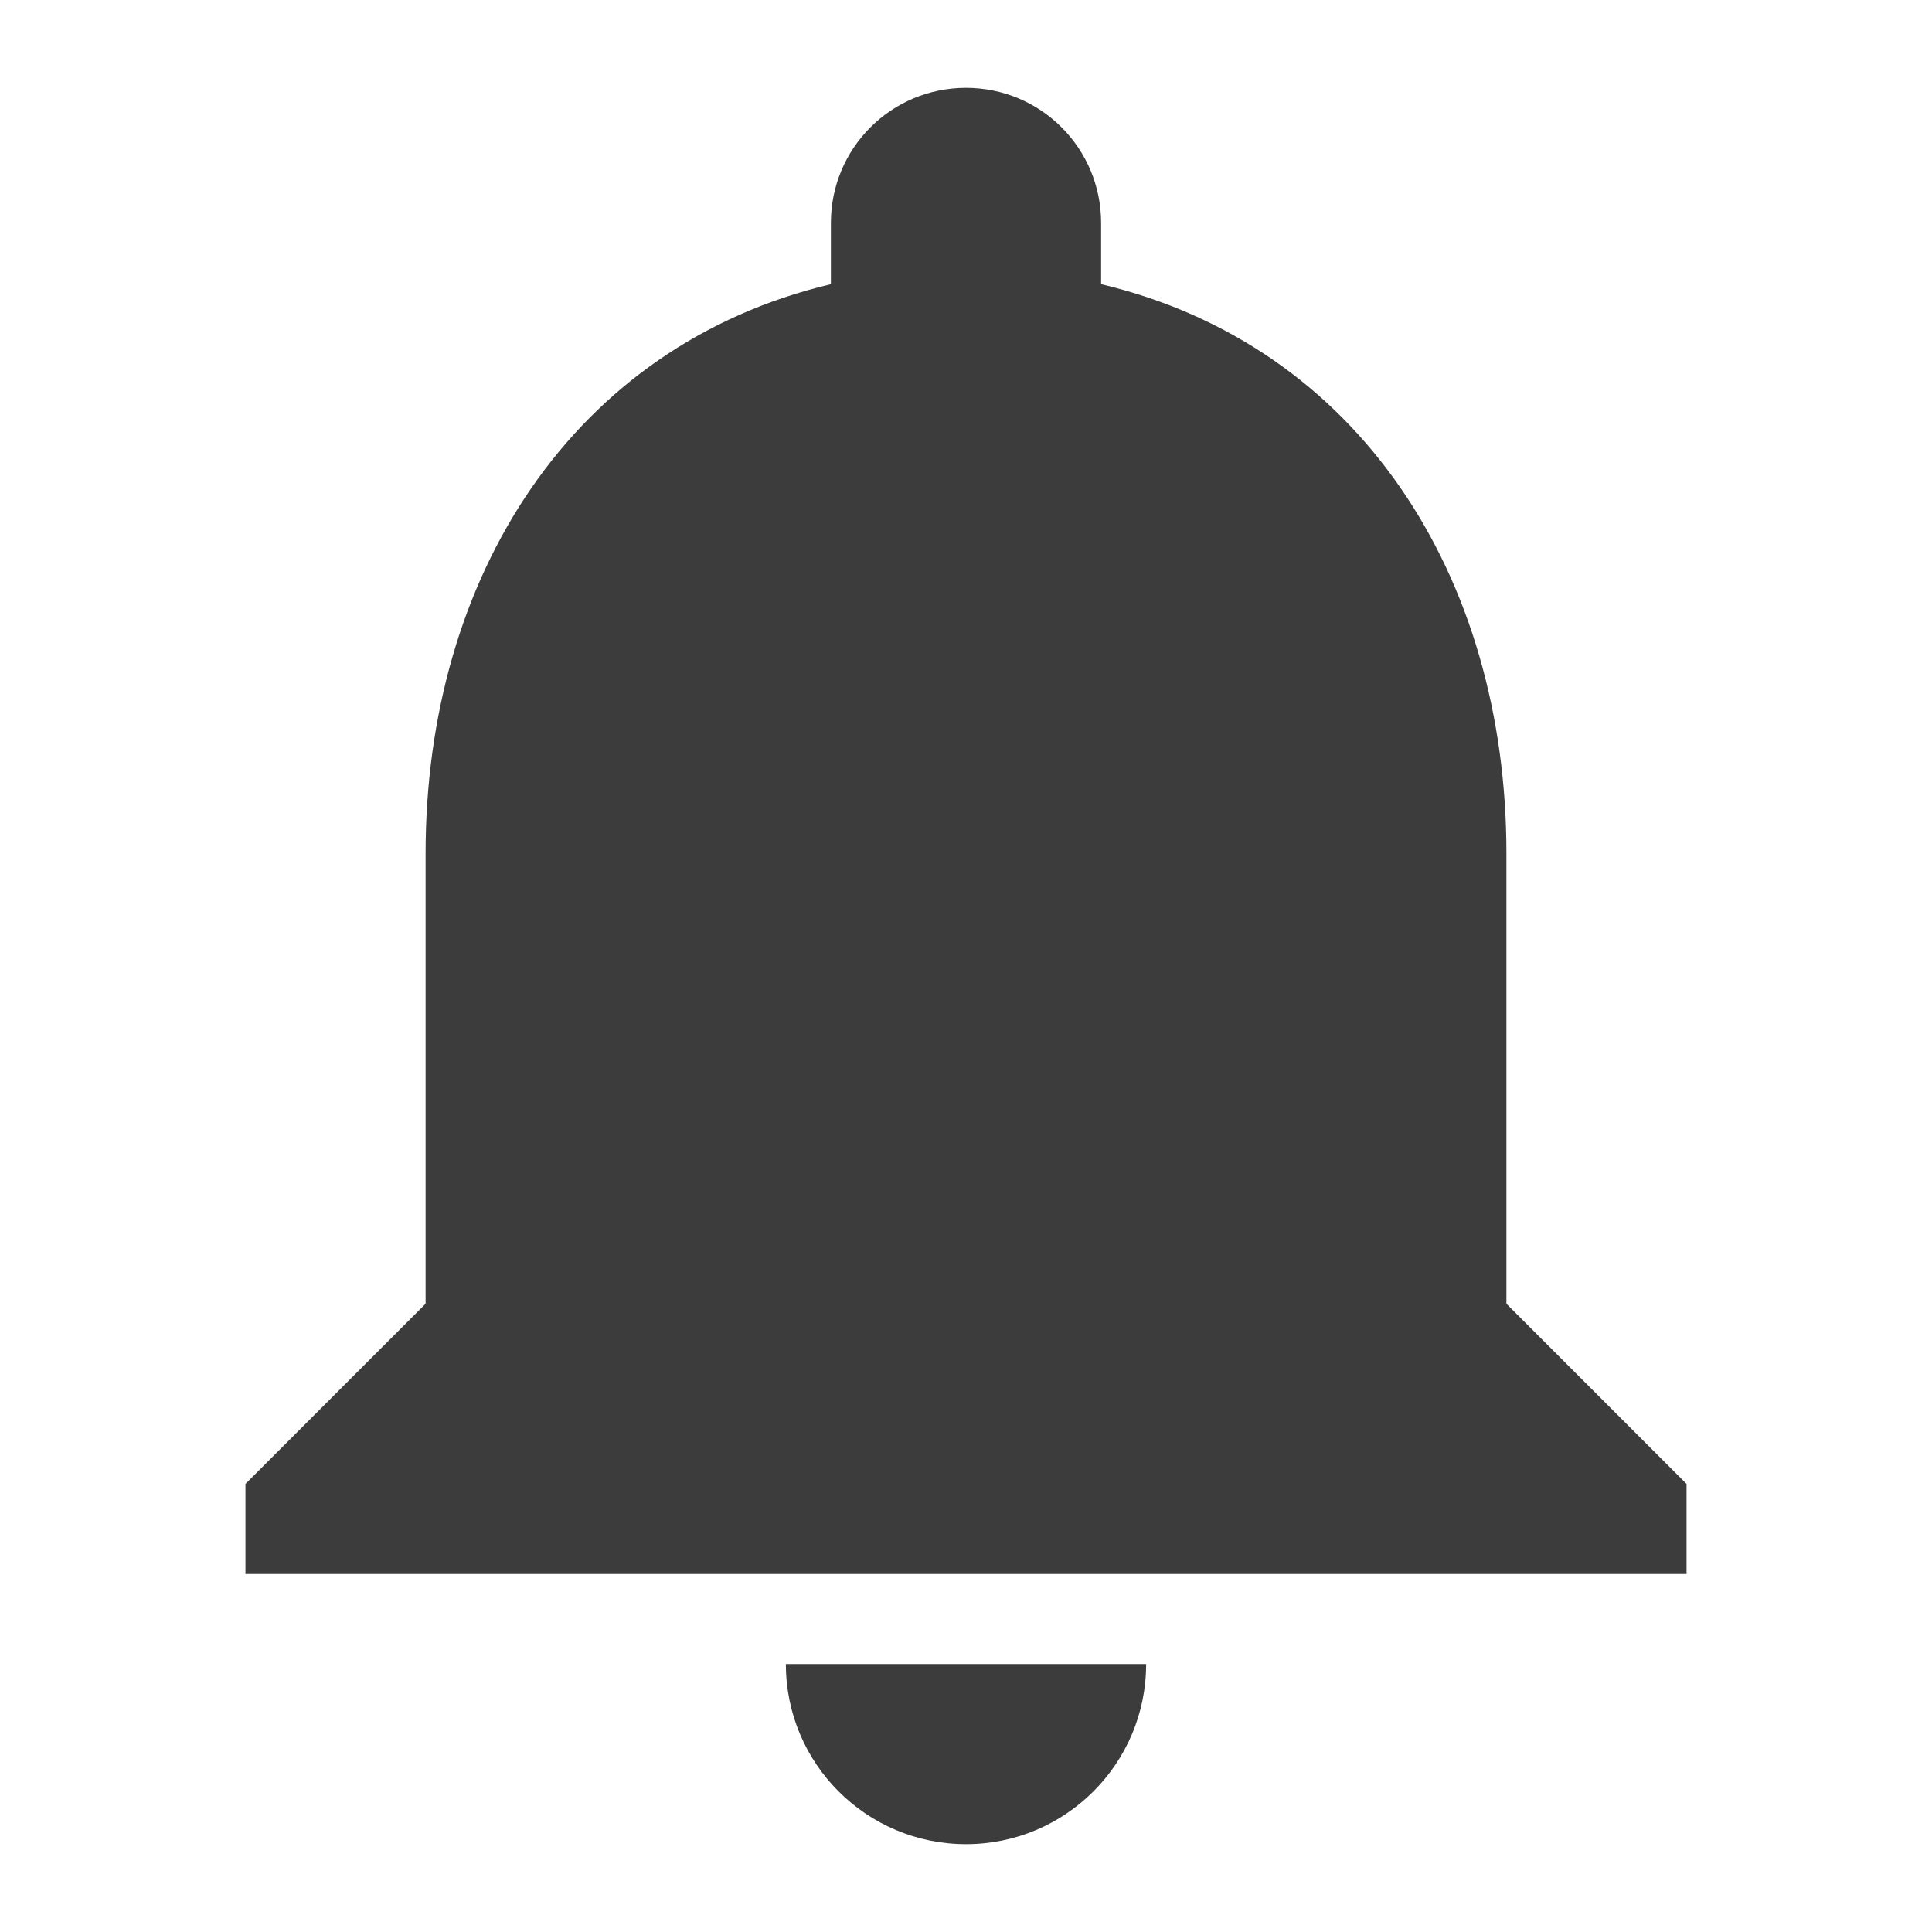
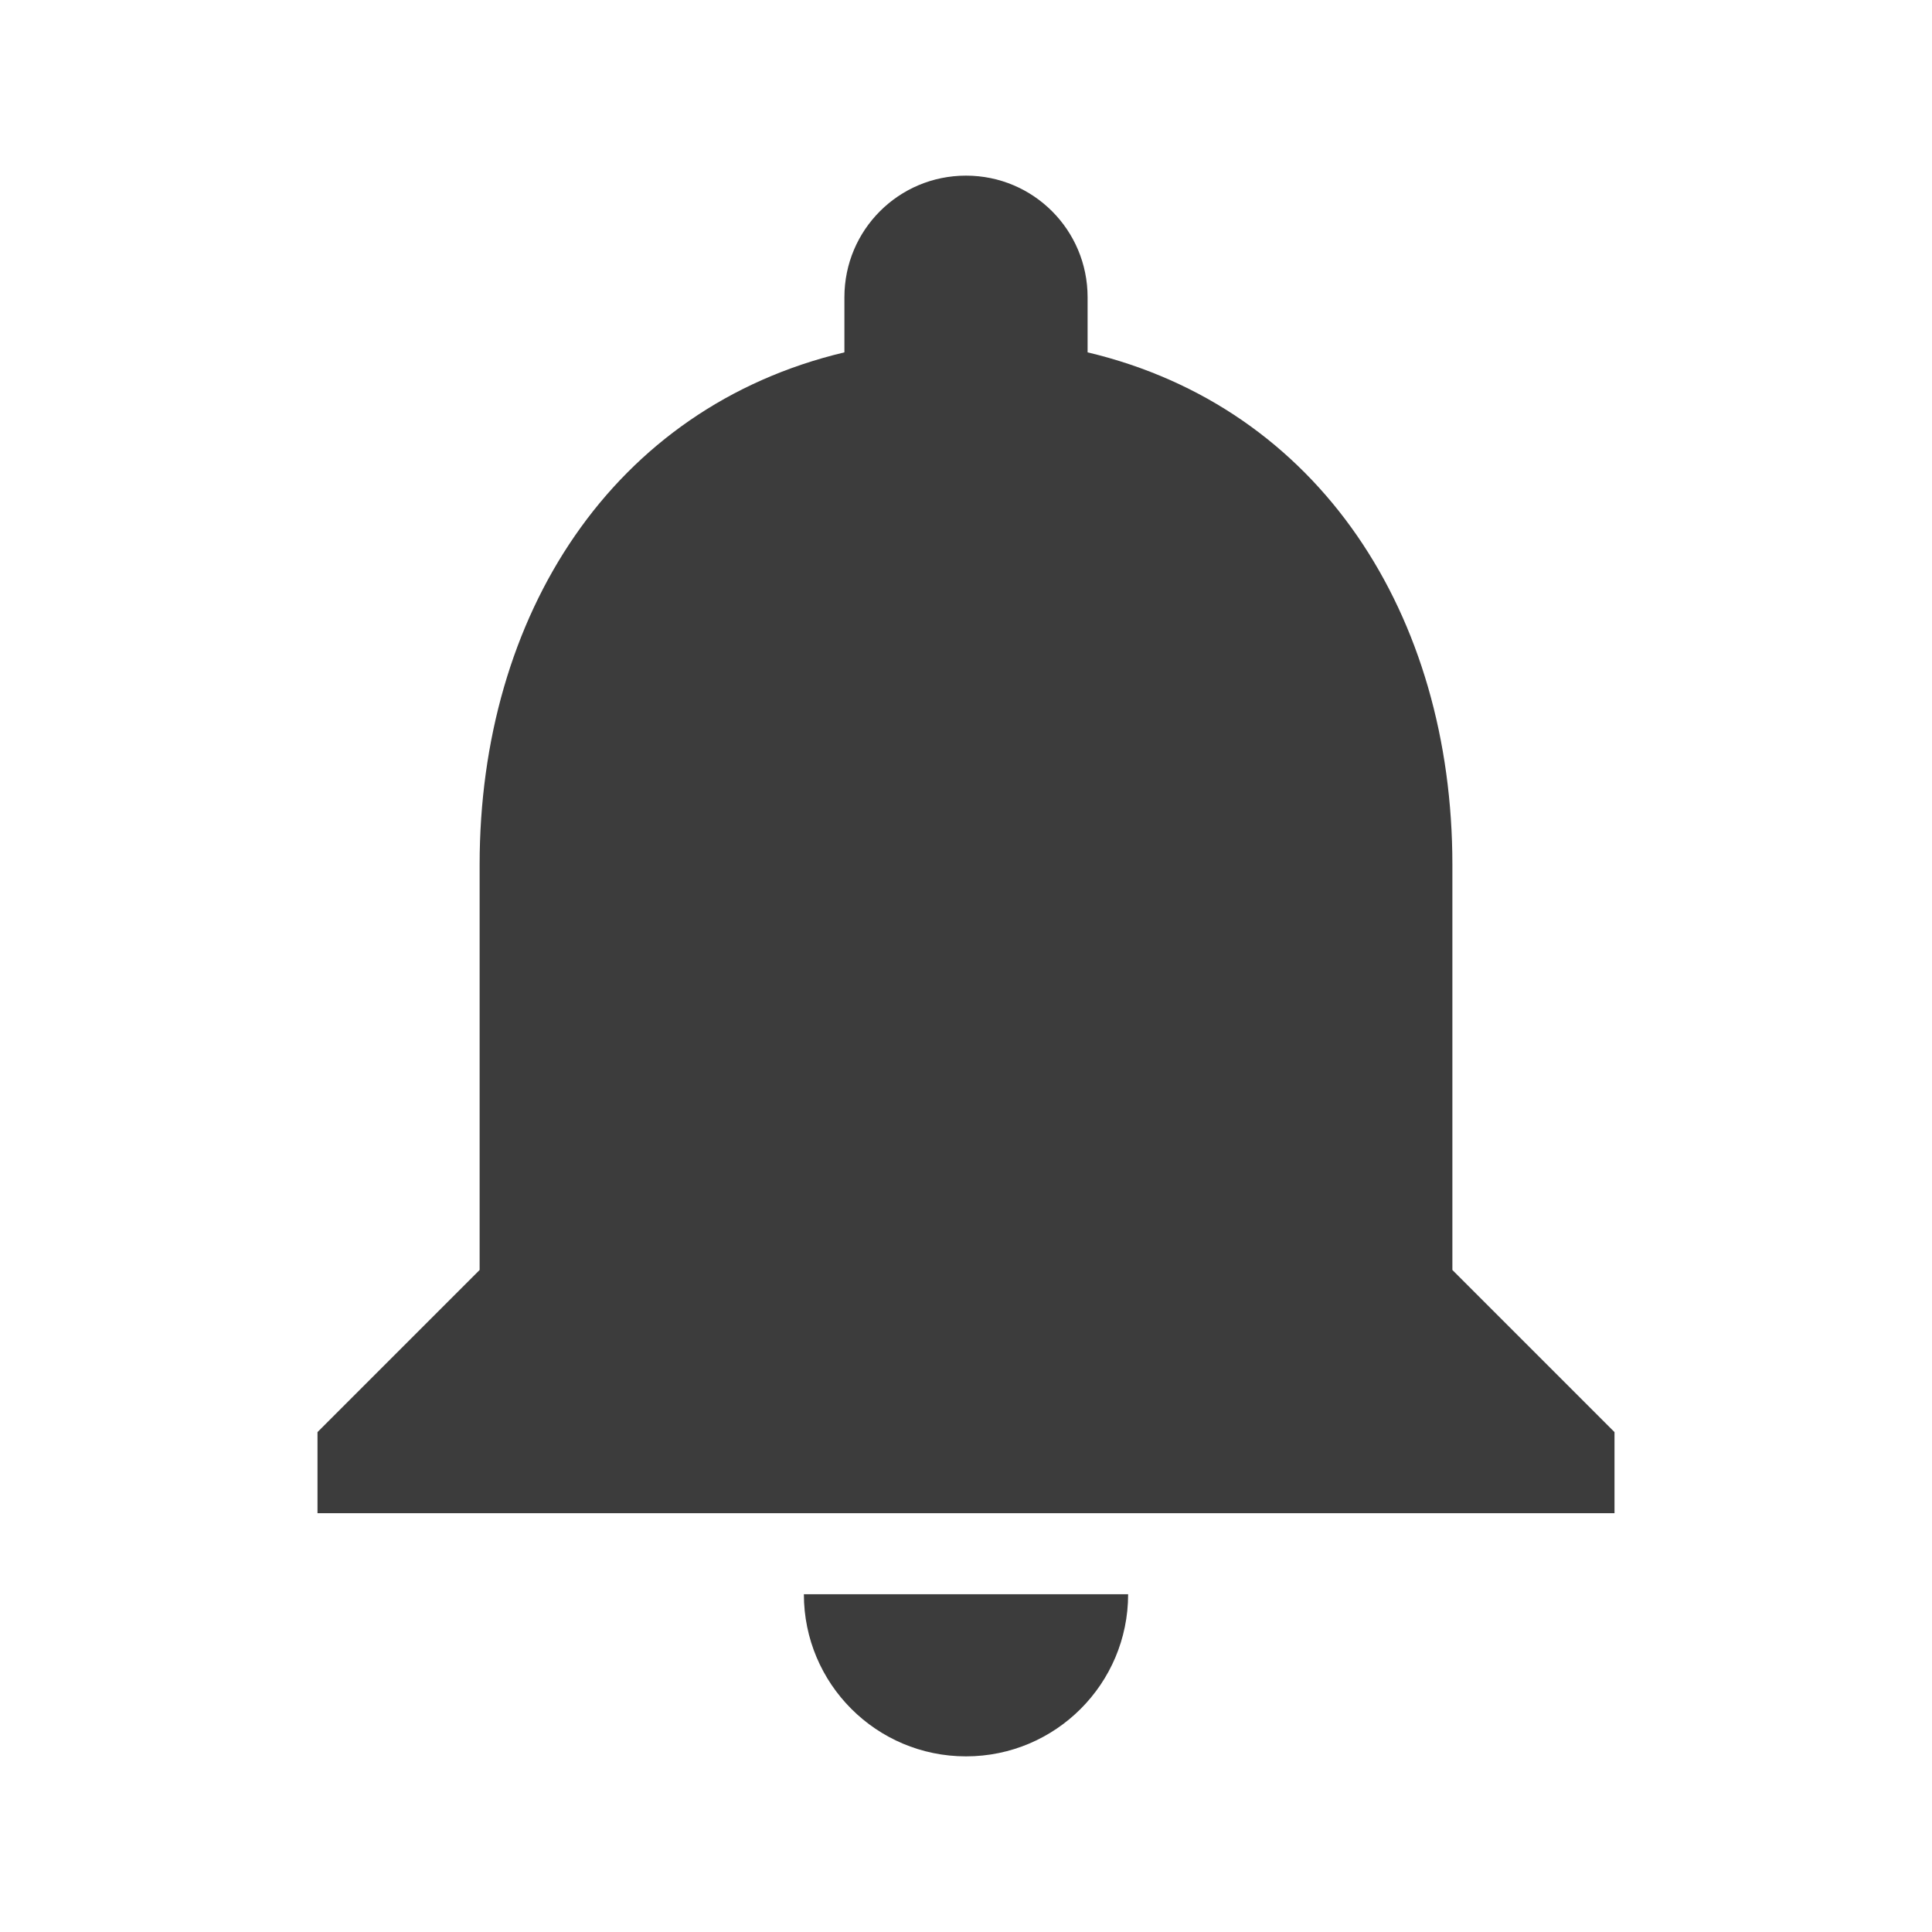
- <svg xmlns="http://www.w3.org/2000/svg" height="22" width="22" xml:space="preserve" viewBox="0 0 22 22" y="0px" x="0px" id="Capa_1" version="1.1">
+ <svg xmlns="http://www.w3.org/2000/svg" version="1.1" id="Capa_1" x="0px" y="0px" viewBox="0 0 22 22" xml:space="preserve" width="22" height="22">
  <defs id="defs45" />
-   <g style="fill:#3c3c3c;fill-opacity:1" id="g2629">
-     <g style="fill:#3c3c3c;fill-opacity:1" transform="matrix(0.8333334,0,0,0.8333334,0.9999996,0.9999996)" id="g1535">
-       <g transform="matrix(0.05769146,0,0,0.05769146,2.0516573e-4,1.7632e-4)" style="fill:#3c3c3c;fill-opacity:1" id="g10">
-         <g style="fill:#3c3c3c;fill-opacity:1" id="g8">
-           <g style="fill:#3c3c3c;fill-opacity:1" id="g6">
-             <path style="fill:#3c3c3c;fill-opacity:1" id="path2" d="m 208,416 c 23.573,0 42.667,-19.093 42.667,-42.667 H 165.334 C 165.333,396.907 184.427,416 208,416 Z" />
-             <path style="fill:#3c3c3c;fill-opacity:1" id="path4" d="M 336,288 V 181.333 c 0,-65.6 -34.88,-120.32 -96,-134.827 V 32 C 240,14.293 225.707,0 208,0 190.293,0 176,14.293 176,32 V 46.507 C 114.88,61.014 80,115.734 80,181.334 V 288 L 37.333,330.667 V 352 h 341.333 v -21.333 z" />
+   <g transform="matrix(0.9000132,0,0,0.9000132,1.099855,1.099855)" id="g322">
+     <g style="fill:#3c3c3c;fill-opacity:1" id="g2629">
+       <g style="fill:#3c3c3c;fill-opacity:1" transform="matrix(0.8333334,0,0,0.8333334,0.9999996,0.9999996)" id="g1535">
+         <g transform="matrix(0.05769146,0,0,0.05769146,2.0516573e-4,1.7632e-4)" style="fill:#3c3c3c;fill-opacity:1" id="g10">
+           <g style="fill:#3c3c3c;fill-opacity:1" id="g8">
+             <g style="fill:#3c3c3c;fill-opacity:1" id="g6">
+               <path style="fill:#3c3c3c;fill-opacity:1" id="path2" d="m 208,416 c 23.573,0 42.667,-19.093 42.667,-42.667 H 165.334 C 165.333,396.907 184.427,416 208,416 Z" />
+               <path style="fill:#3c3c3c;fill-opacity:1" id="path4" d="M 336,288 V 181.333 c 0,-65.6 -34.88,-120.32 -96,-134.827 V 32 C 240,14.293 225.707,0 208,0 190.293,0 176,14.293 176,32 V 46.507 C 114.88,61.014 80,115.734 80,181.334 V 288 L 37.333,330.667 V 352 h 341.333 v -21.333 z" />
+             </g>
          </g>
        </g>
      </g>
    </g>
+     <g transform="translate(-198.1535,-196.0002)" id="g12">
+ </g>
+     <g transform="translate(-198.1535,-196.0002)" id="g14">
+ </g>
+     <g transform="translate(-198.1535,-196.0002)" id="g16">
+ </g>
+     <g transform="translate(-198.1535,-196.0002)" id="g18">
+ </g>
+     <g transform="translate(-198.1535,-196.0002)" id="g20">
+ </g>
+     <g transform="translate(-198.1535,-196.0002)" id="g22">
+ </g>
+     <g transform="translate(-198.1535,-196.0002)" id="g24">
+ </g>
+     <g transform="translate(-198.1535,-196.0002)" id="g26">
+ </g>
+     <g transform="translate(-198.1535,-196.0002)" id="g28">
+ </g>
+     <g transform="translate(-198.1535,-196.0002)" id="g30">
+ </g>
+     <g transform="translate(-198.1535,-196.0002)" id="g32">
+ </g>
+     <g transform="translate(-198.1535,-196.0002)" id="g34">
+ </g>
+     <g transform="translate(-198.1535,-196.0002)" id="g36">
+ </g>
+     <g transform="translate(-198.1535,-196.0002)" id="g38">
+ </g>
+     <g transform="translate(-198.1535,-196.0002)" id="g40">
+ </g>
  </g>
-   <g transform="translate(-198.1535,-196.0002)" id="g12">
- </g>
-   <g transform="translate(-198.1535,-196.0002)" id="g14">
- </g>
-   <g transform="translate(-198.1535,-196.0002)" id="g16">
- </g>
-   <g transform="translate(-198.1535,-196.0002)" id="g18">
- </g>
-   <g transform="translate(-198.1535,-196.0002)" id="g20">
- </g>
-   <g transform="translate(-198.1535,-196.0002)" id="g22">
- </g>
-   <g transform="translate(-198.1535,-196.0002)" id="g24">
- </g>
-   <g transform="translate(-198.1535,-196.0002)" id="g26">
- </g>
-   <g transform="translate(-198.1535,-196.0002)" id="g28">
- </g>
-   <g transform="translate(-198.1535,-196.0002)" id="g30">
- </g>
-   <g transform="translate(-198.1535,-196.0002)" id="g32">
- </g>
-   <g transform="translate(-198.1535,-196.0002)" id="g34">
- </g>
-   <g transform="translate(-198.1535,-196.0002)" id="g36">
- </g>
-   <g transform="translate(-198.1535,-196.0002)" id="g38">
- </g>
-   <g transform="translate(-198.1535,-196.0002)" id="g40">
- </g>
</svg>
